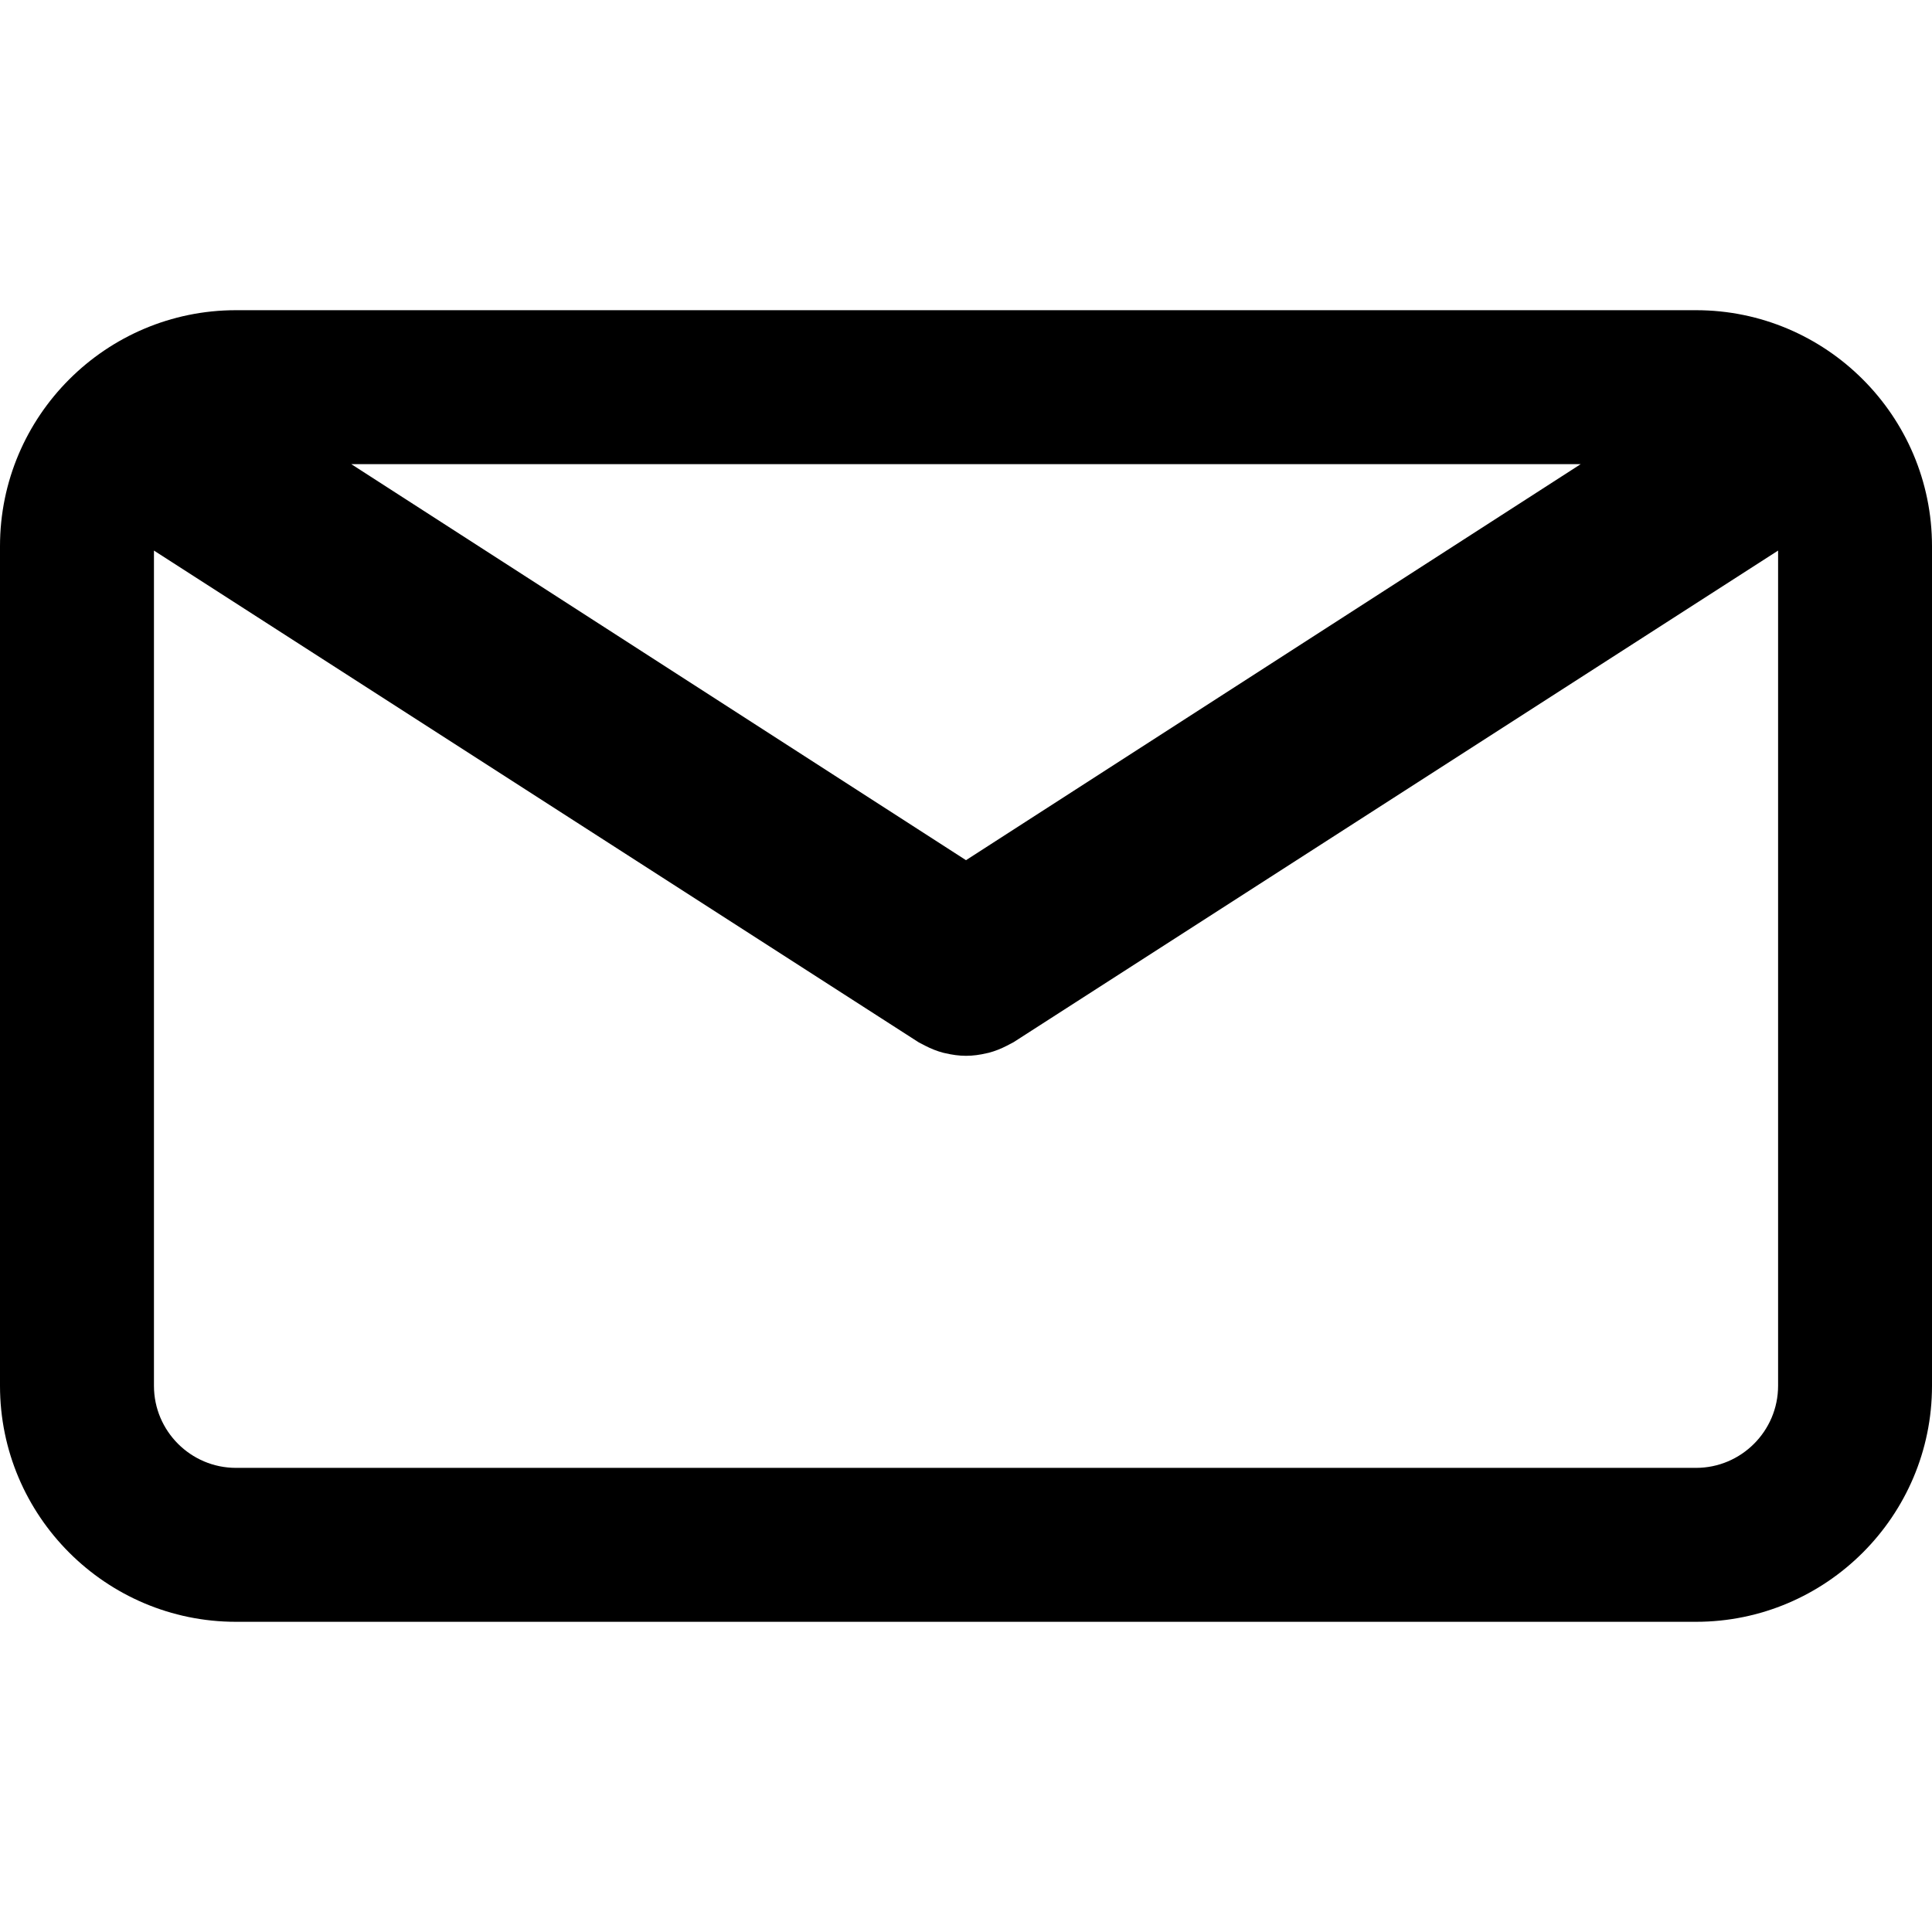
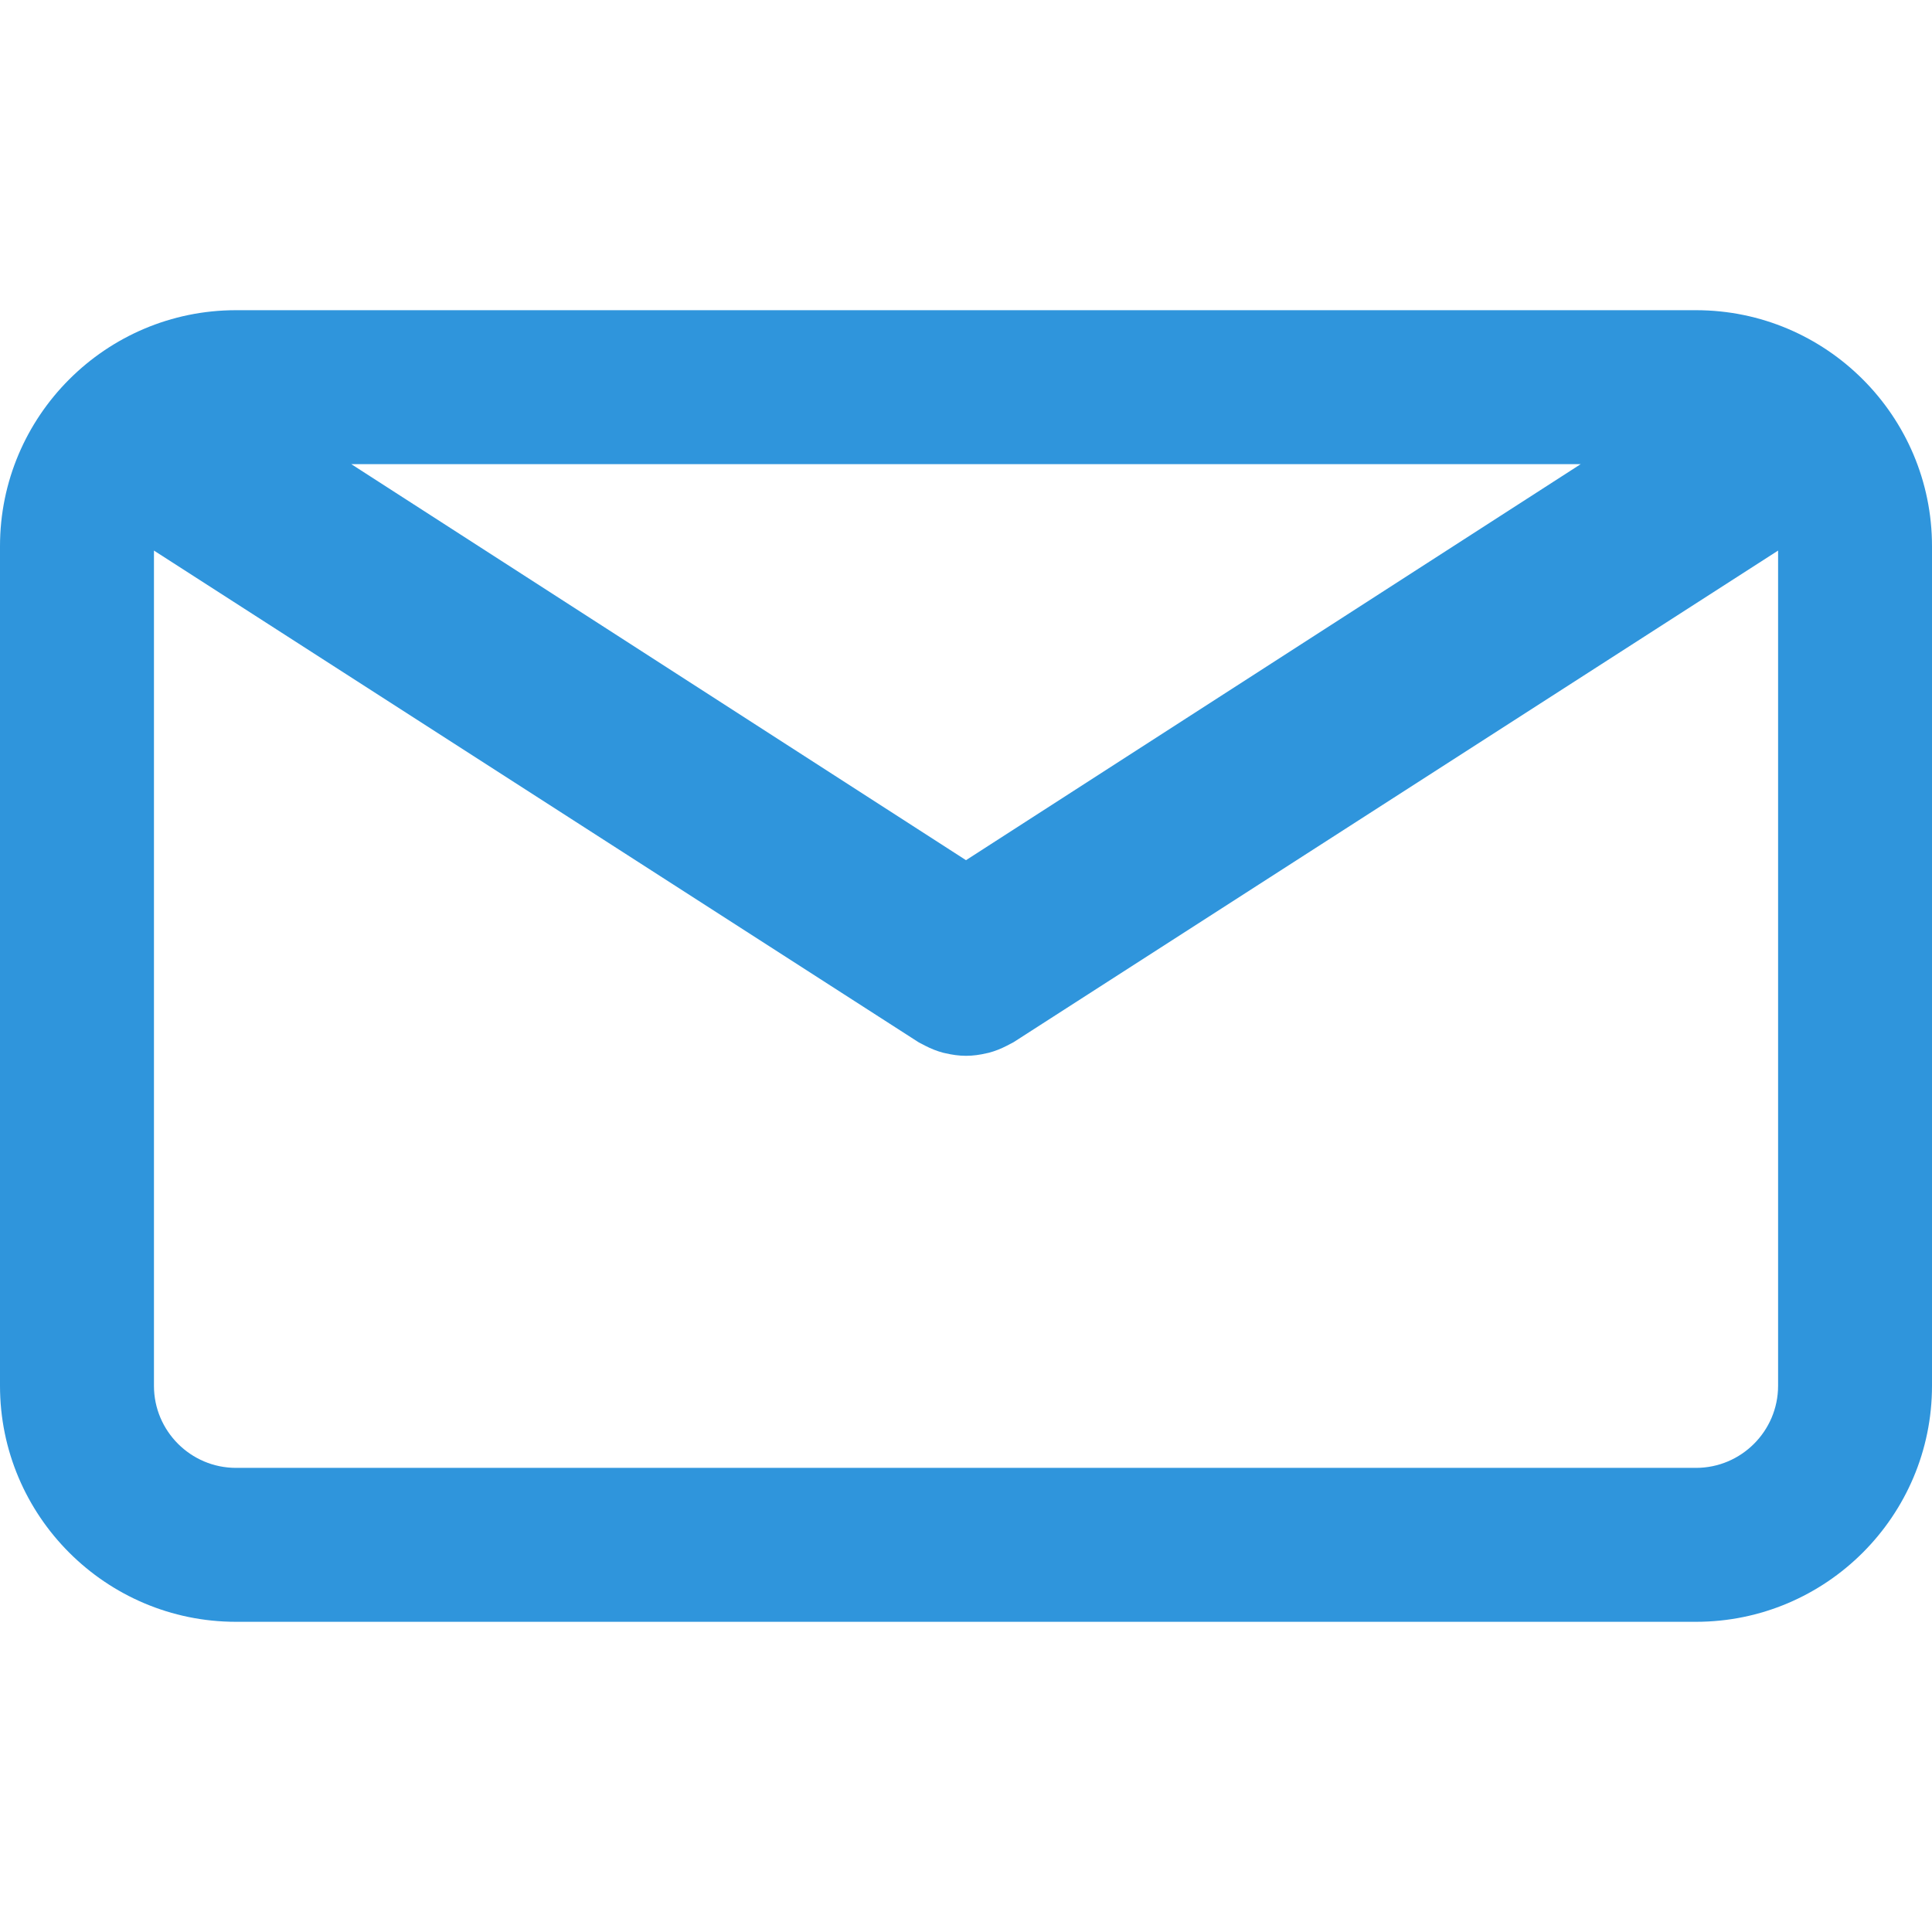
- <svg xmlns="http://www.w3.org/2000/svg" fill="#000000" height="800px" width="800px" version="1.1" id="Capa_1" viewBox="0 0 75.294 75.294" xml:space="preserve">
+ <svg xmlns="http://www.w3.org/2000/svg" fill="#2f95dc" height="20px" width="20px" version="1.1" id="Capa_1" viewBox="0 0 75.294 75.294" xml:space="preserve">
  <g>
    <path d="M66.097,12.089h-56.9C4.126,12.089,0,16.215,0,21.286v32.722c0,5.071,4.126,9.197,9.197,9.197h56.9   c5.071,0,9.197-4.126,9.197-9.197V21.287C75.295,16.215,71.169,12.089,66.097,12.089z M61.603,18.089L37.647,33.523L13.691,18.089   H61.603z M66.097,57.206h-56.9C7.434,57.206,6,55.771,6,54.009V21.457l29.796,19.16c0.04,0.025,0.083,0.042,0.124,0.065   c0.043,0.024,0.087,0.047,0.131,0.069c0.231,0.119,0.469,0.215,0.712,0.278c0.025,0.007,0.05,0.01,0.075,0.016   c0.267,0.063,0.537,0.102,0.807,0.102c0.001,0,0.002,0,0.002,0c0.002,0,0.003,0,0.004,0c0.27,0,0.54-0.038,0.807-0.102   c0.025-0.006,0.05-0.009,0.075-0.016c0.243-0.063,0.48-0.159,0.712-0.278c0.044-0.022,0.088-0.045,0.131-0.069   c0.041-0.023,0.084-0.04,0.124-0.065l29.796-19.16v32.551C69.295,55.771,67.86,57.206,66.097,57.206z" />
  </g>
</svg>
